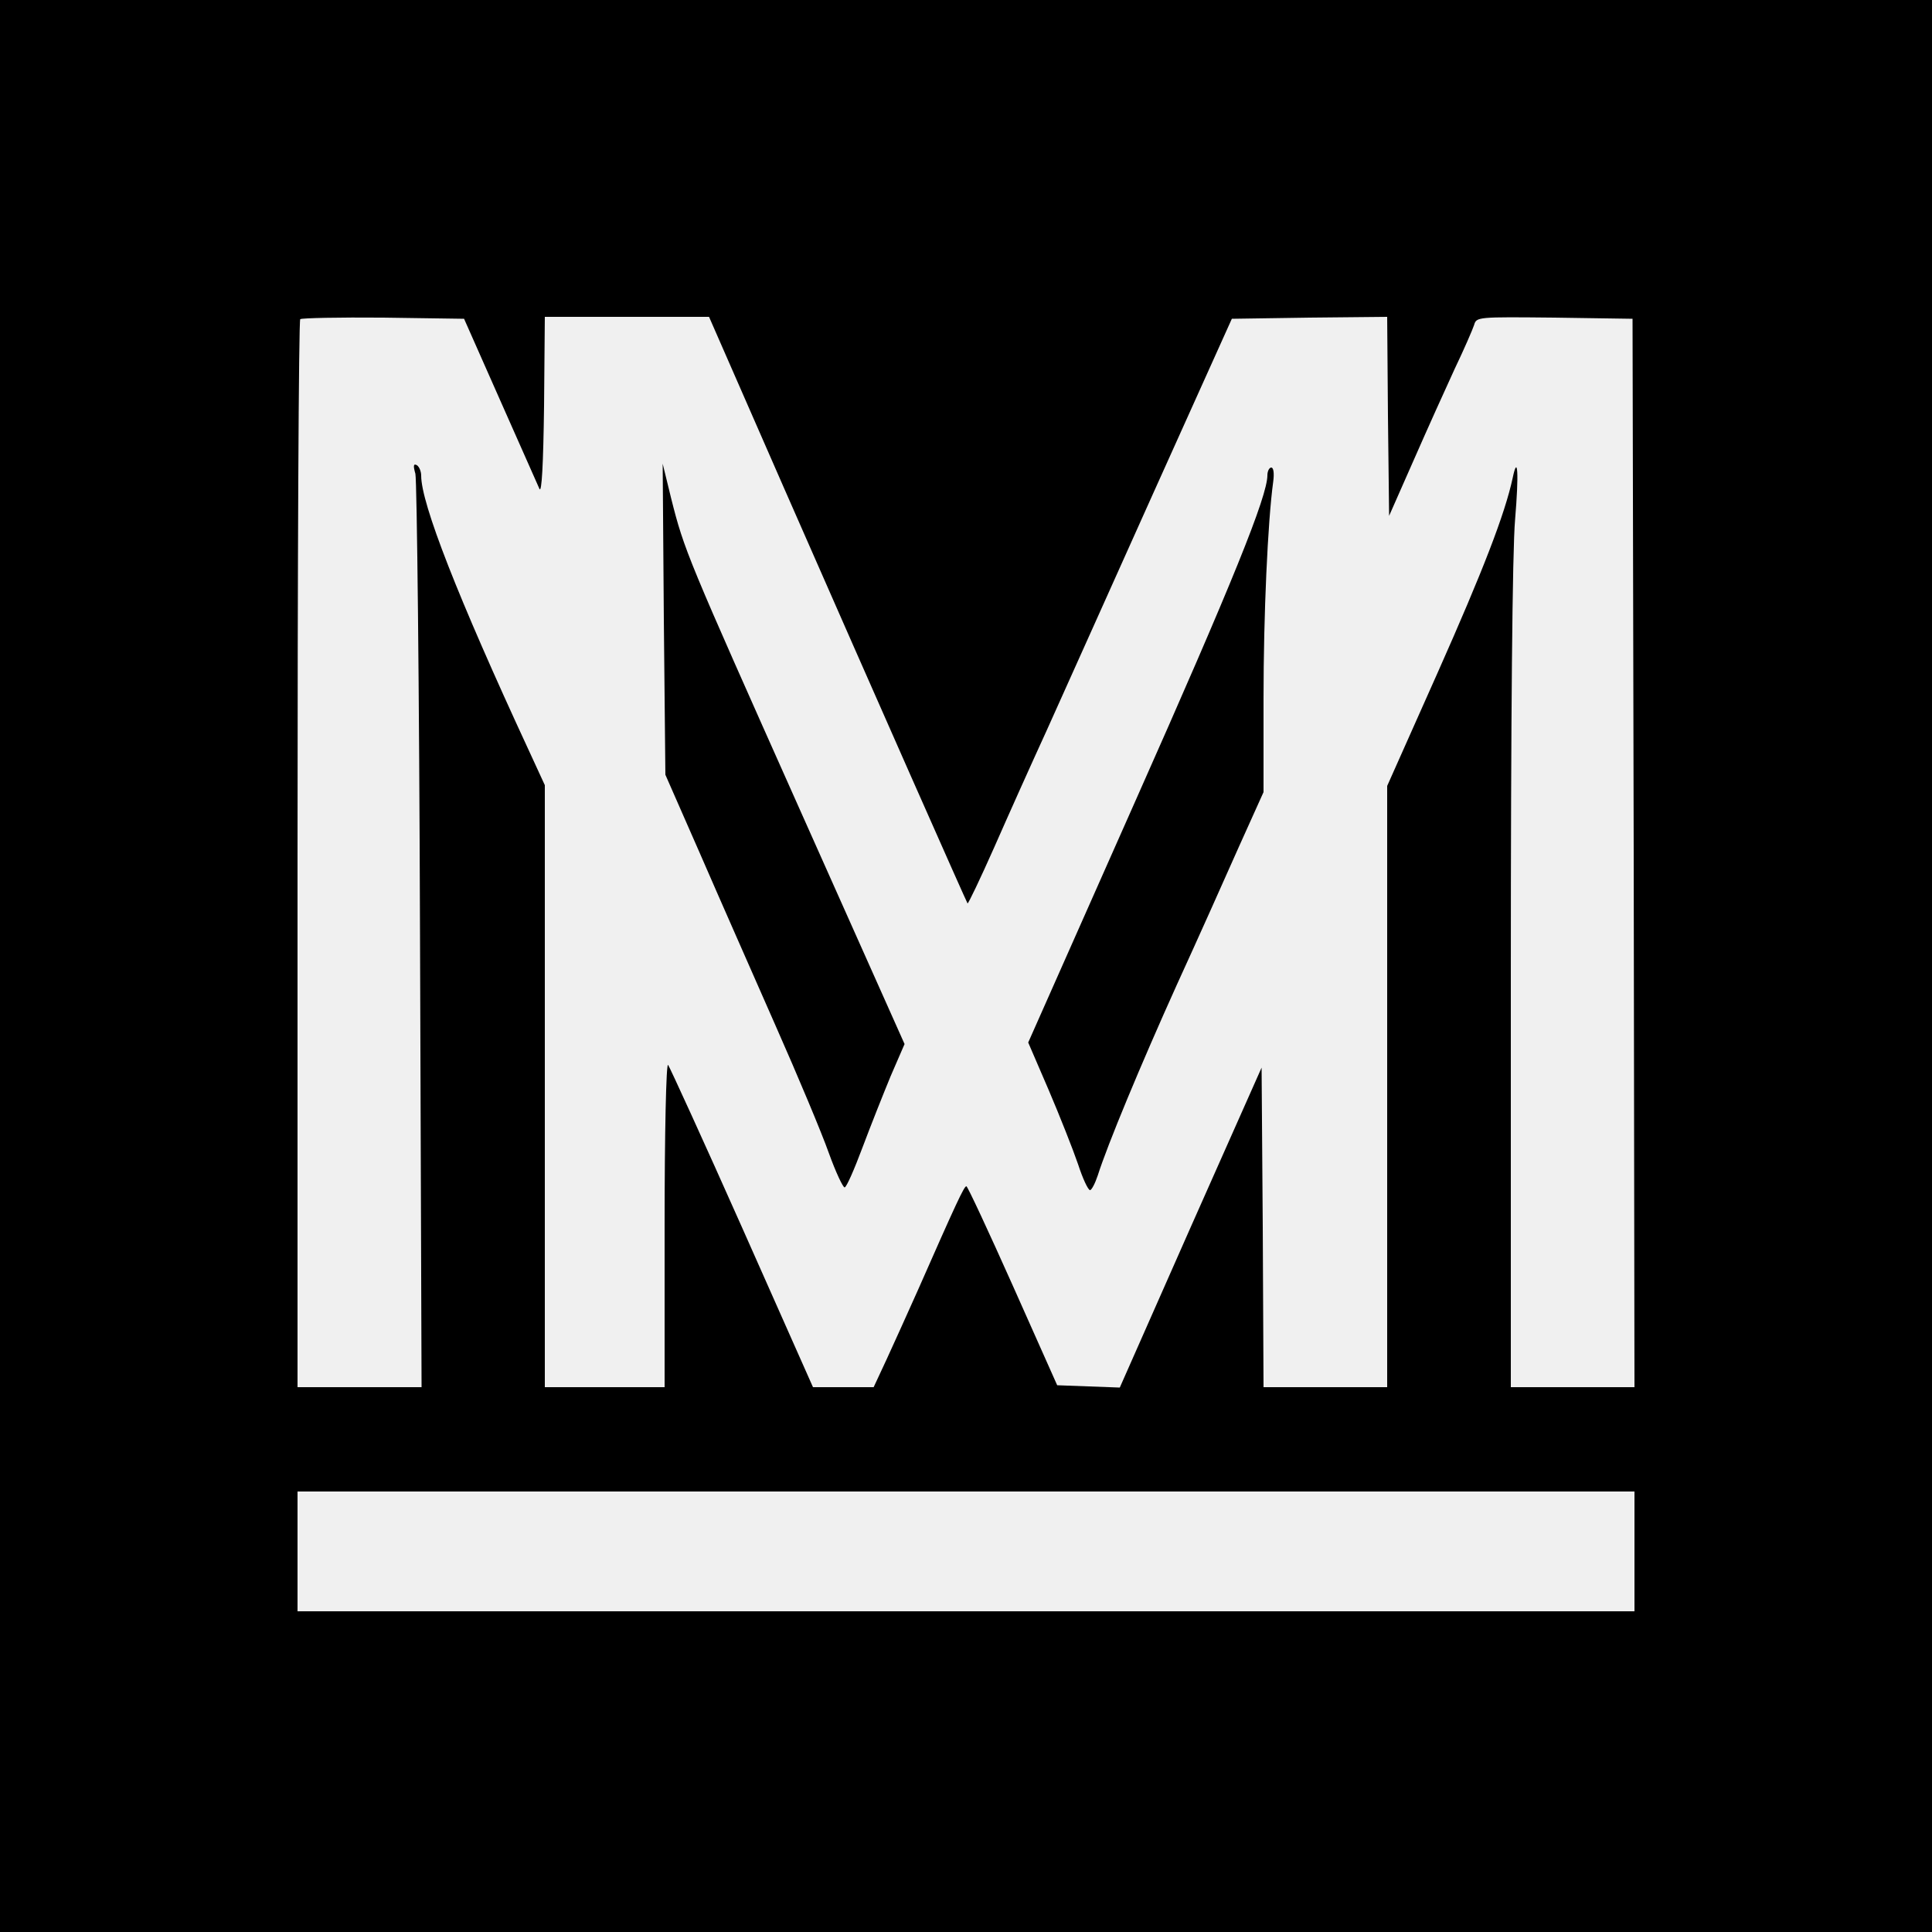
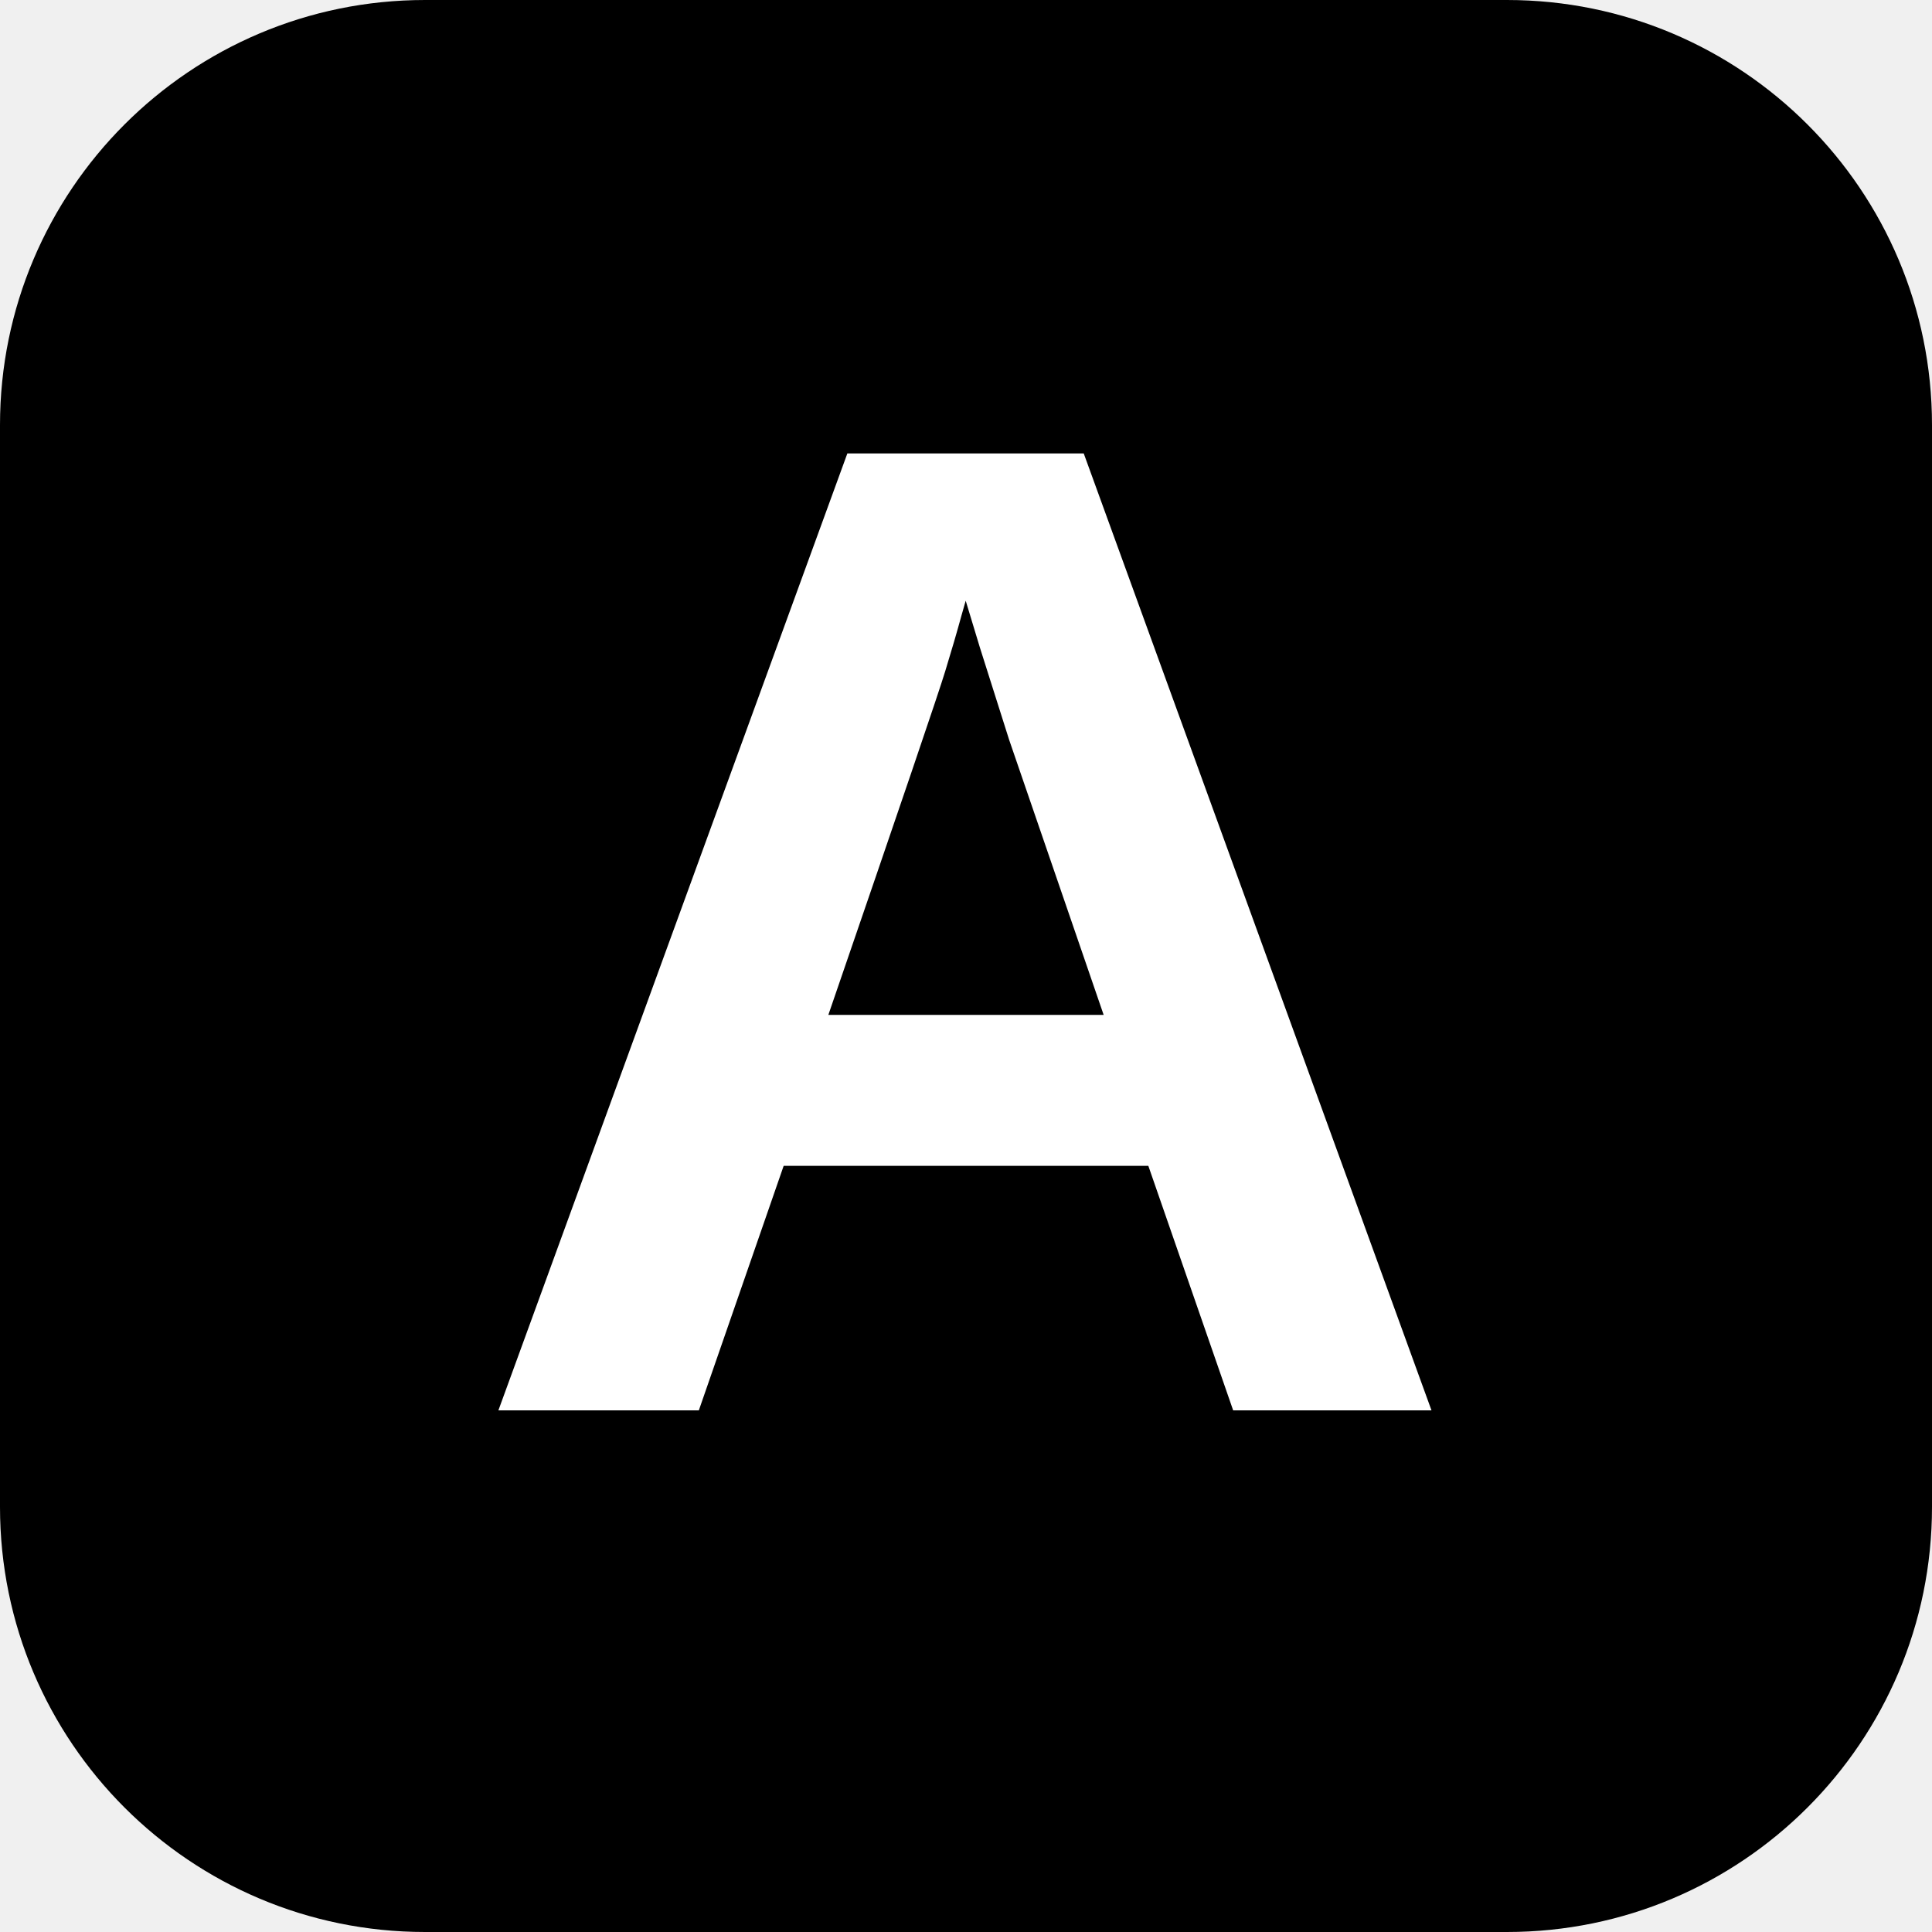
- <svg xmlns="http://www.w3.org/2000/svg" version="1.0" width="500pt" height="500pt" viewBox="0 0 500 500" preserveAspectRatio="xMidYMid meet">
-   <g transform="translate(0,500) scale(0.1,-0.1)" fill="#000000" stroke="none">
-     <path d="M0 2500 l0 -2500 2500 0 2500 0 0 2500 0 2500 -2500 0 -2500 0 0 -2500z m1294 1465 c51 -115 97 -219 102 -230 6 -13 10 63 12 213 l2 232 213 0 212 0 194 -443 c248 -565 472 -1071 475 -1075 2 -1 33 64 69 145 36 82 97 218 136 303 38 85 162 360 274 610 l205 455 201 3 201 2 2 -257 3 -258 64 145 c35 80 83 186 106 236 24 50 46 101 50 113 6 21 9 21 208 19 l202 -3 3 -1382 2 -1383 -160 0 -160 0 0 1059 c0 675 4 1106 11 1186 10 120 7 171 -6 109 -20 -94 -78 -243 -194 -504 l-131 -294 0 -778 0 -778 -160 0 -160 0 -2 414 -3 413 -184 -414 -183 -414 -81 3 -81 3 -115 258 c-63 141 -117 257 -120 257 -6 0 -26 -43 -126 -270 -26 -58 -62 -138 -80 -177 l-34 -73 -78 0 -79 0 -183 412 c-101 227 -188 417 -192 422 -5 6 -9 -178 -9 -412 l0 -422 -155 0 -155 0 0 779 0 779 -41 89 c-185 399 -279 640 -279 712 0 11 -5 23 -11 27 -9 5 -10 -1 -4 -22 4 -16 10 -554 12 -1196 l4 -1168 -160 0 -161 0 0 1378 c0 758 3 1382 7 1386 4 3 101 5 215 4 l209 -3 93 -210z m2936 -2980 l0 -155 -1730 0 -1730 0 0 155 0 155 1730 0 1730 0 0 -155z" />
-     <path d="M1718 3397 l4 -402 90 -205 c49 -113 137 -312 195 -444 58 -131 120 -279 138 -330 18 -50 37 -90 41 -89 5 1 25 47 46 103 21 56 54 139 73 185 l36 83 -272 609 c-291 652 -298 668 -332 803 l-22 90 3 -403z" />
-     <path d="M3280 3770 c0 -54 -90 -277 -343 -846 l-276 -622 53 -123 c29 -68 63 -154 76 -192 12 -37 26 -67 31 -67 4 0 13 17 20 38 25 79 111 286 204 492 54 118 126 279 161 358 l64 142 0 243 c0 217 11 458 25 560 3 22 1 37 -5 37 -5 0 -10 -9 -10 -20z" />
-   </g>
+ <svg xmlns="http://www.w3.org/2000/svg" viewBox="0 0 100 100">
+   <rect width="100" height="100" rx="22" fill="#000000" />
+   <text x="50" y="73" font-family="'Helvetica Neue', Arial, sans-serif" font-size="72" font-weight="700" text-anchor="middle" fill="#ffffff">A</text>
</svg>
